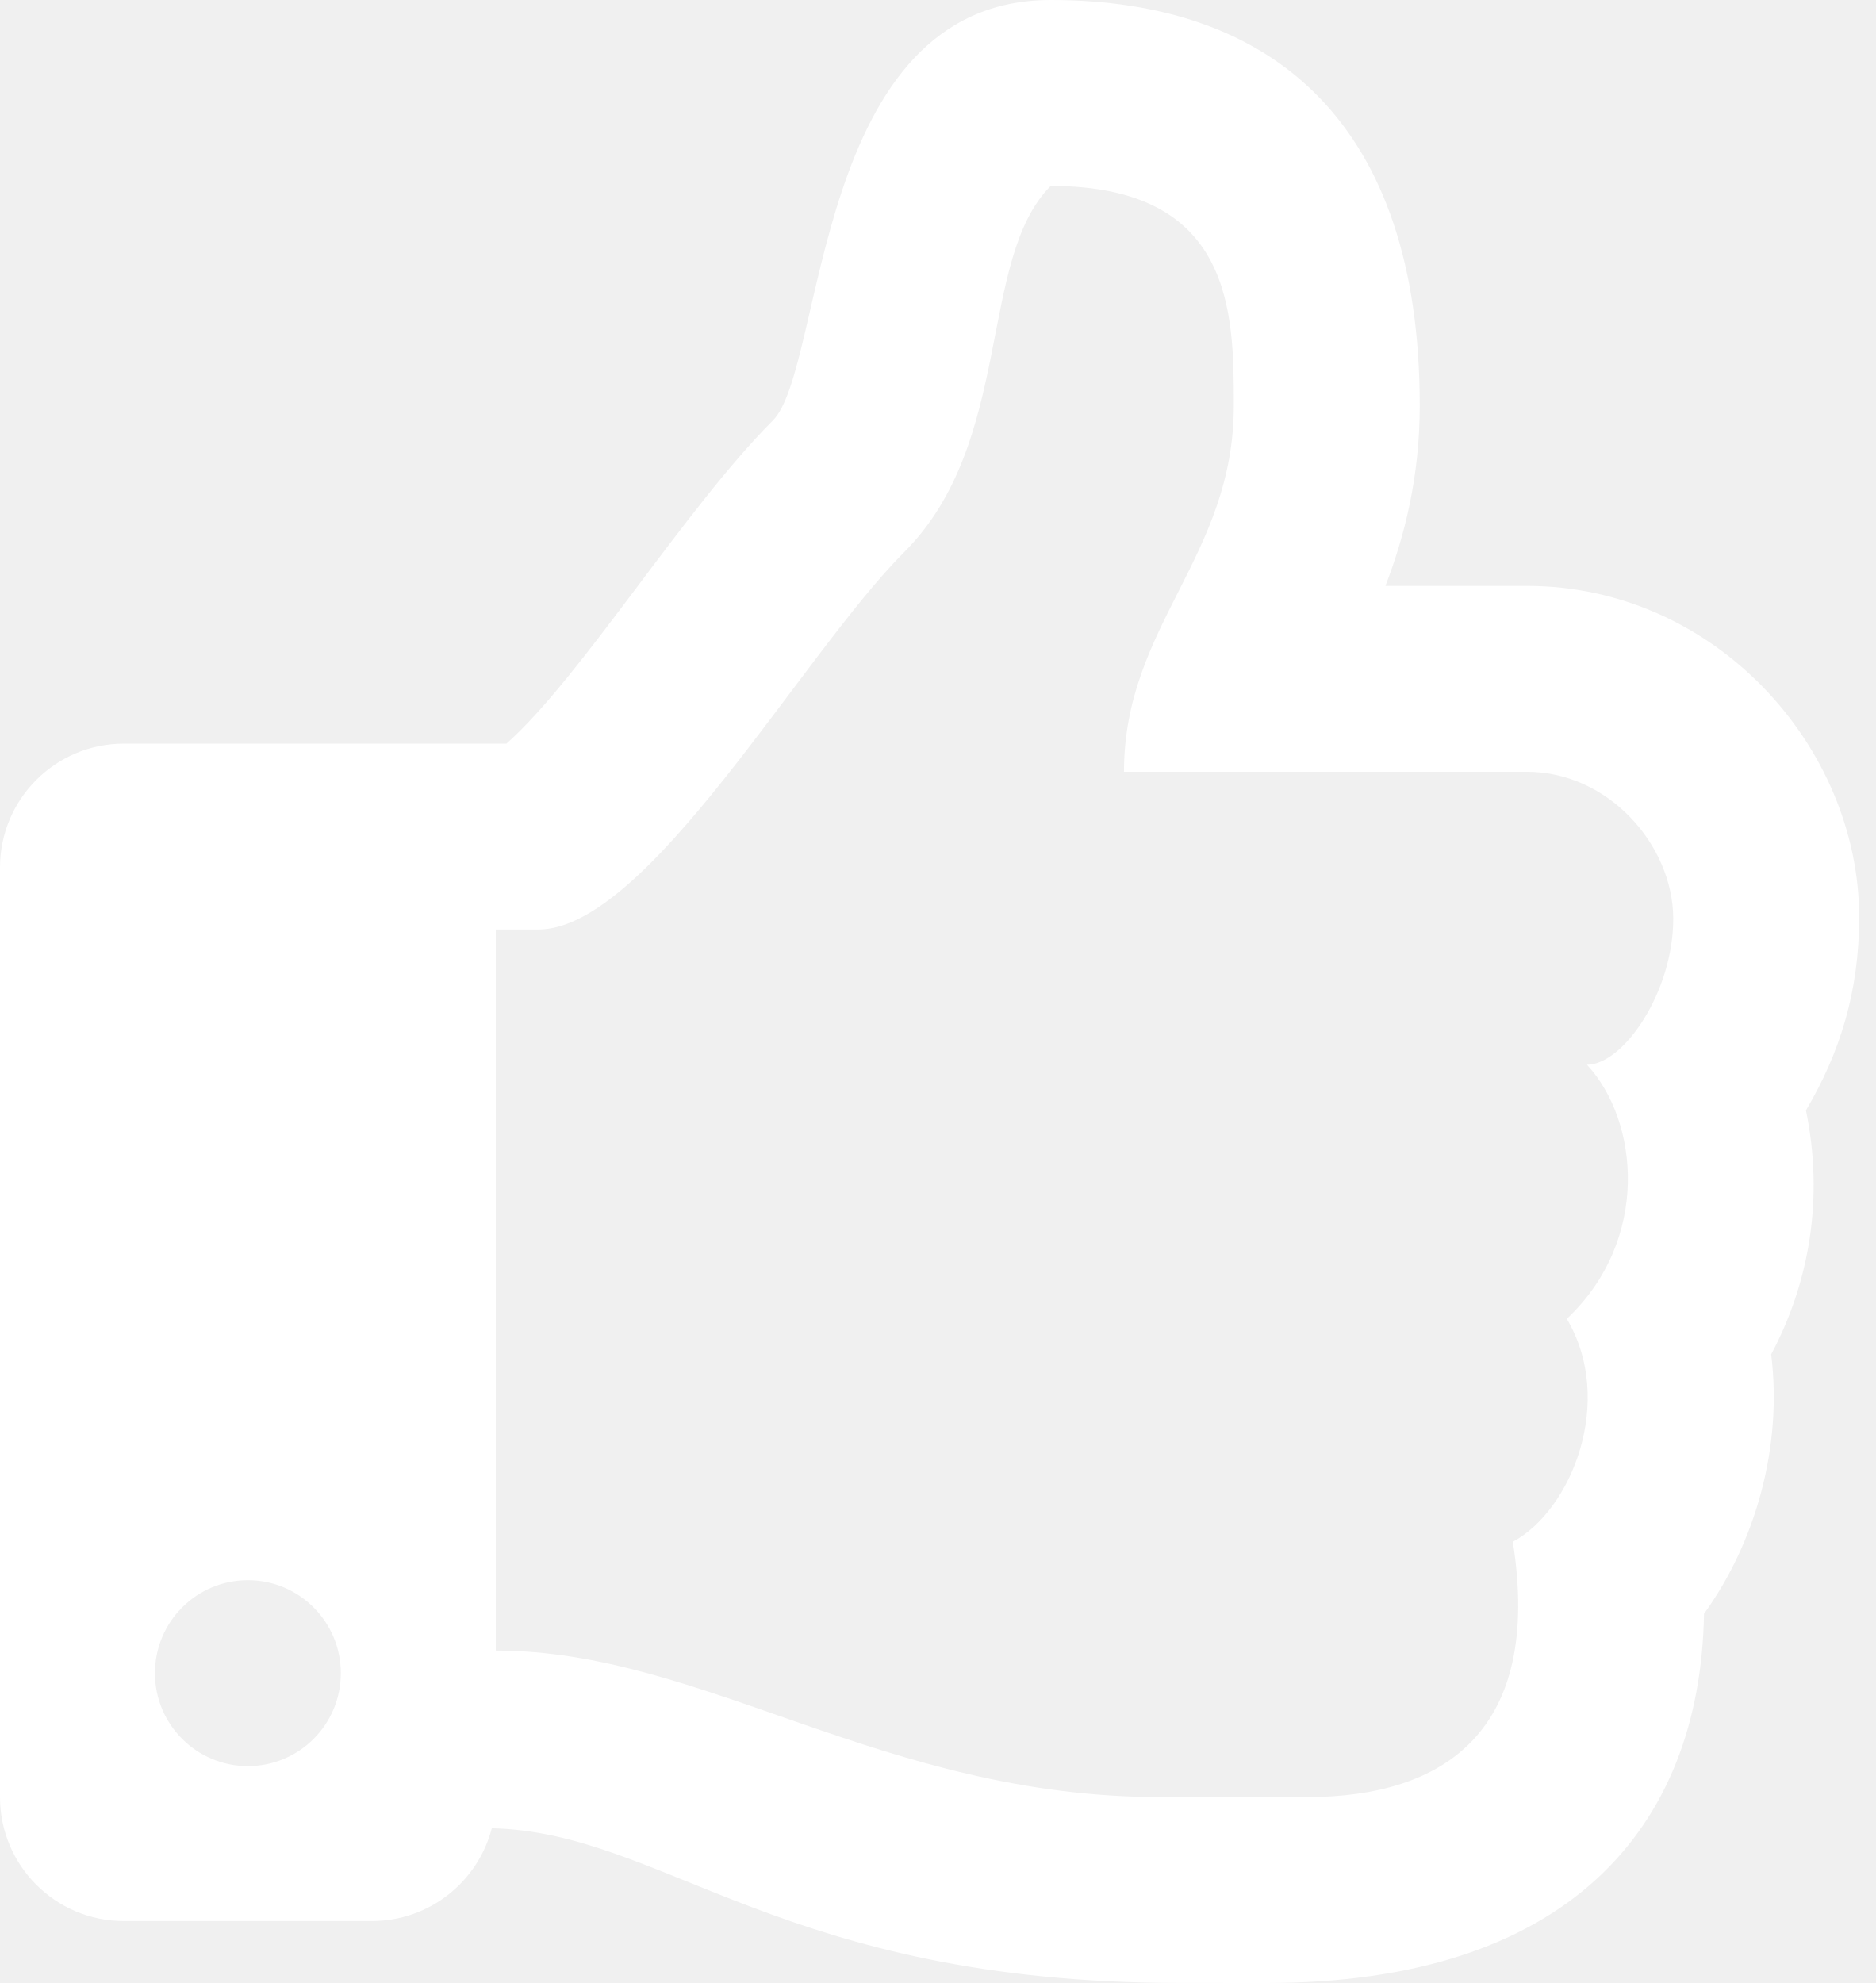
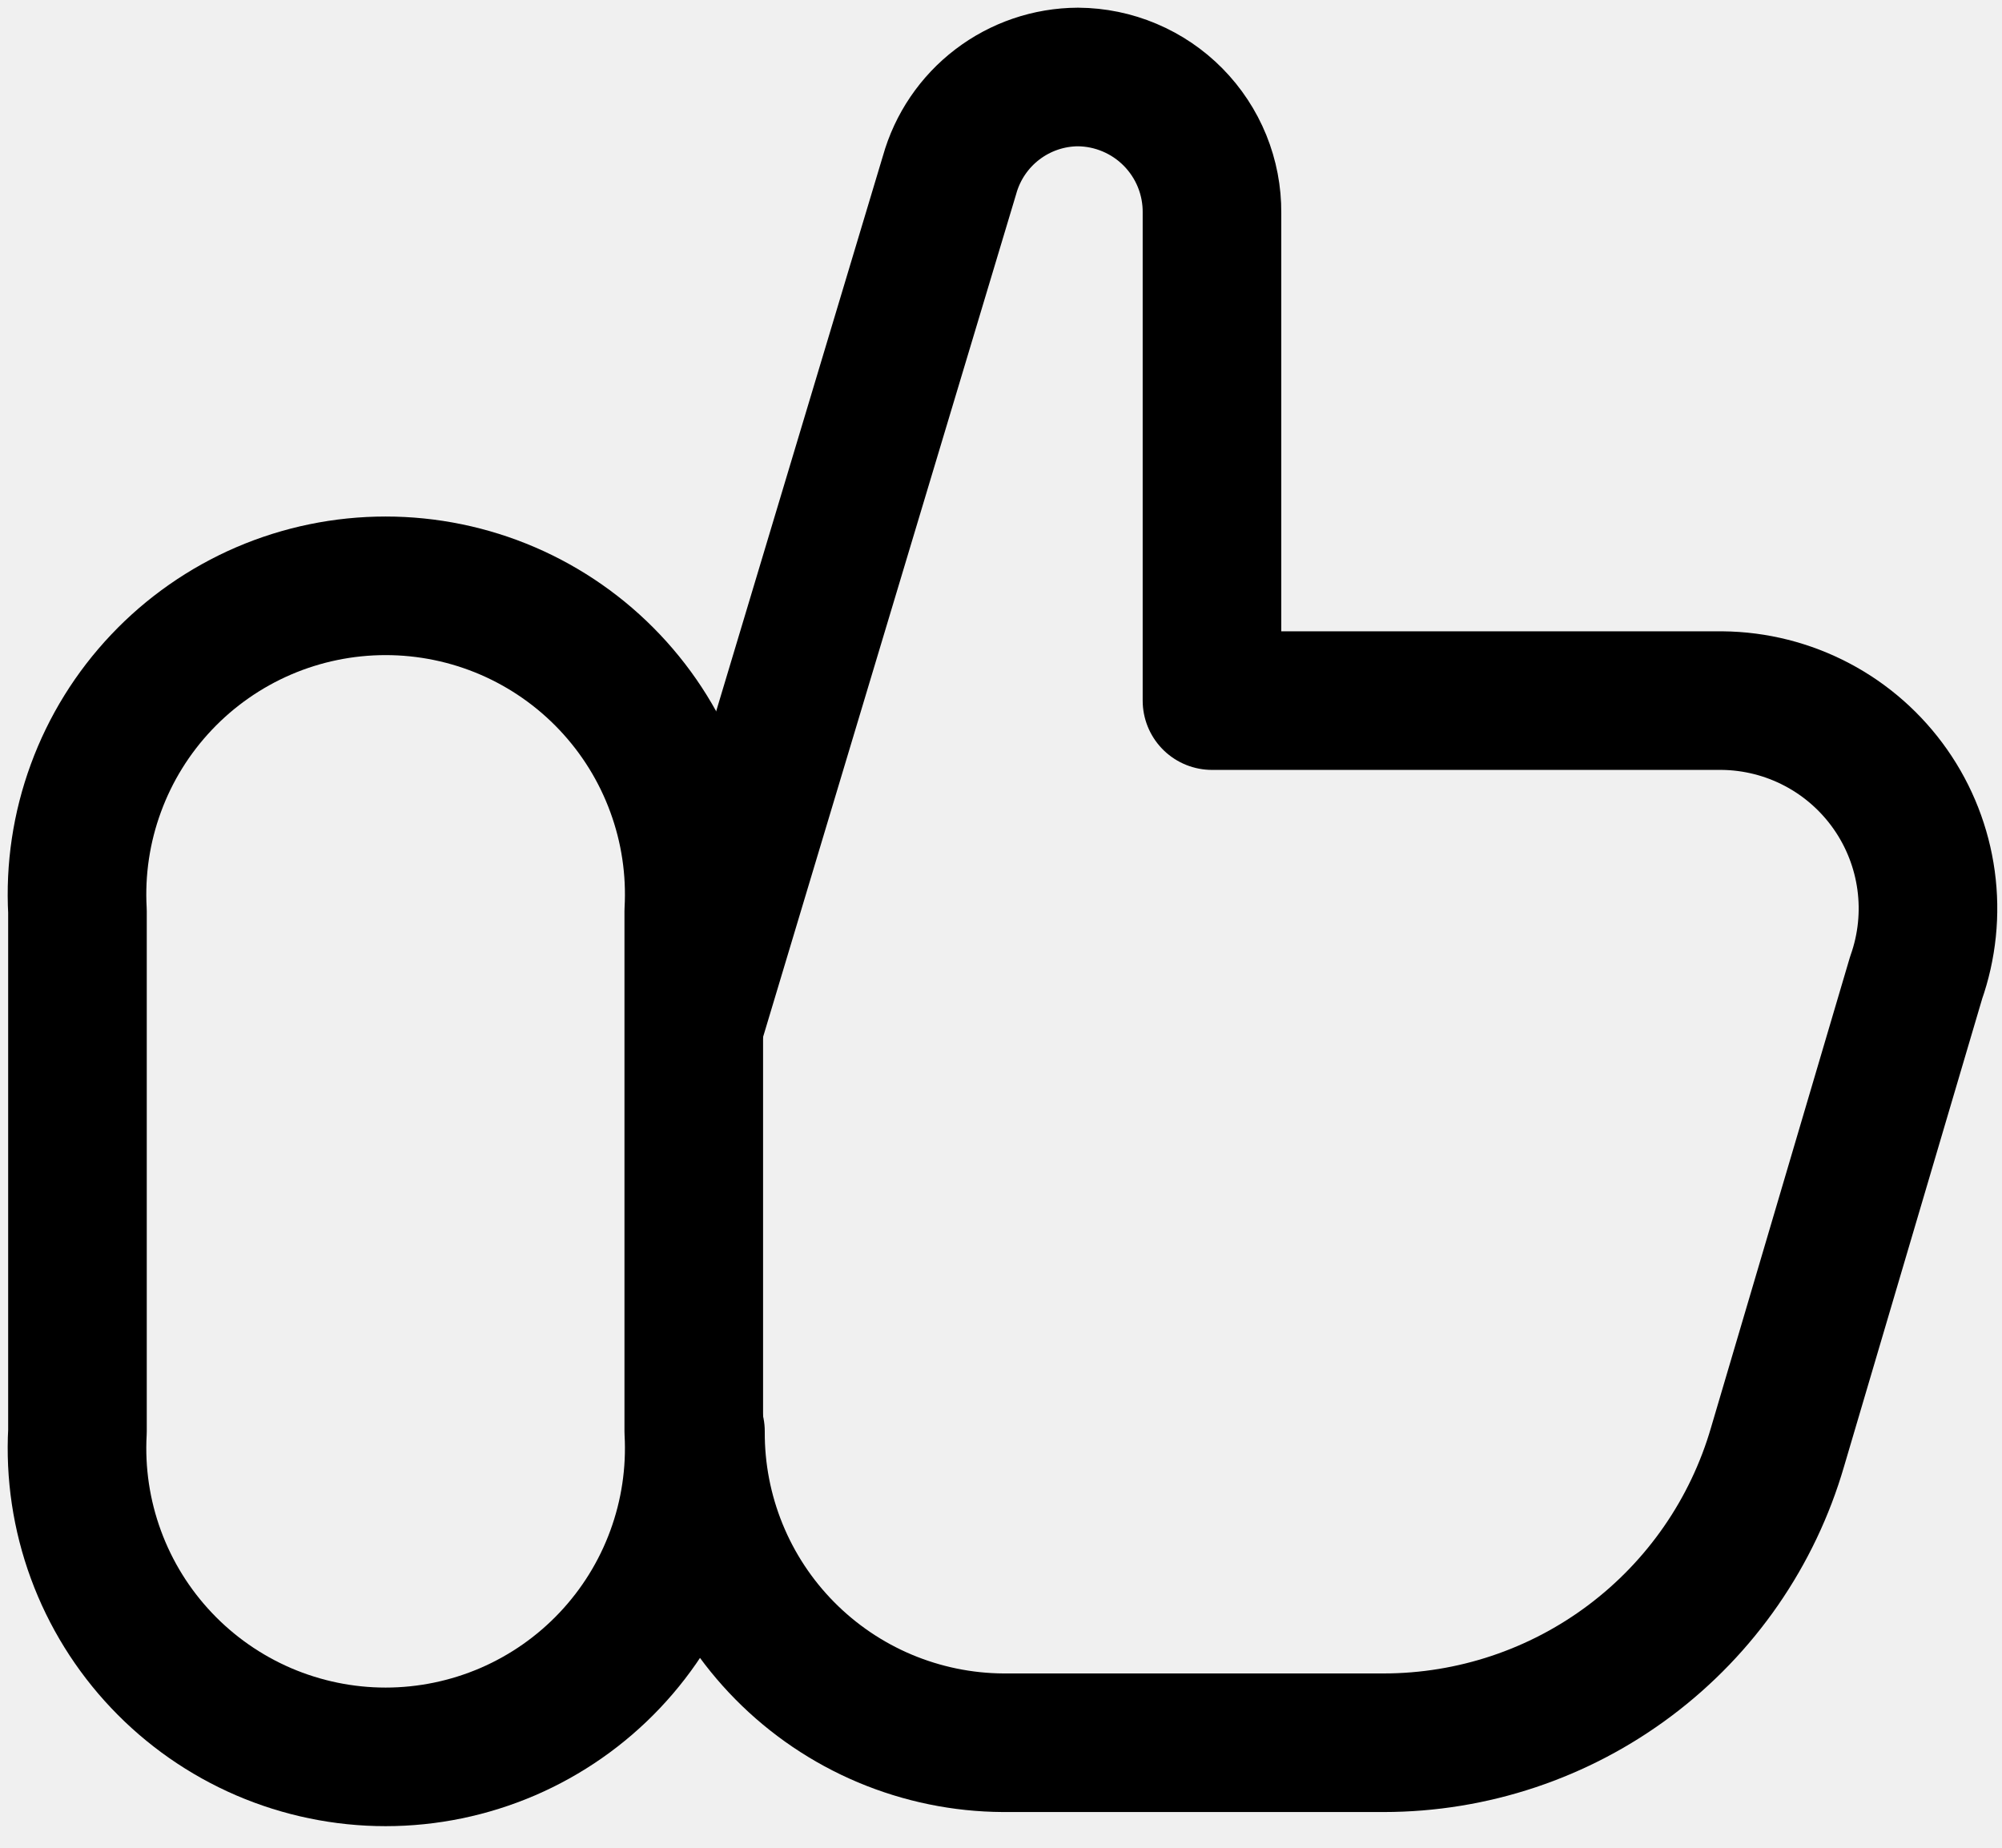
- <svg xmlns="http://www.w3.org/2000/svg" width="35" height="37" viewBox="0 0 35 37" fill="none">
-   <path d="M33.695 20.718C34.329 19.645 34.688 18.5 34.688 17.116C34.688 13.935 31.998 10.932 28.486 10.932H25.849C26.205 10.006 26.489 8.899 26.489 7.568C26.489 2.308 23.765 0 19.604 0C15.152 0 15.406 6.86 14.418 7.848C12.775 9.492 10.833 12.65 9.449 13.875H2.312C1.035 13.875 0 14.91 0 16.188V33.531C0 34.808 1.035 35.844 2.312 35.844H6.938C8.014 35.844 8.918 35.108 9.176 34.113C12.393 34.185 14.6 36.999 22.025 36.999C22.547 36.999 23.125 37 23.631 37C29.204 37 31.724 34.151 31.793 30.111C32.755 28.779 33.26 26.995 33.046 25.27C33.758 23.936 34.033 22.354 33.695 20.718ZM29.233 24.608C30.14 26.135 29.324 28.178 28.226 28.768C28.782 32.293 26.953 33.531 24.387 33.531H21.654C16.477 33.531 13.124 30.797 9.25 30.797V17.344H10.039C12.089 17.344 14.952 12.221 16.871 10.301C18.921 8.251 18.238 4.835 19.604 3.469C23.02 3.469 23.02 5.852 23.02 7.568C23.02 10.399 20.971 11.667 20.971 14.4H28.486C30.011 14.4 31.212 15.767 31.219 17.134C31.225 18.499 30.292 19.866 29.609 19.866C30.584 20.918 30.793 23.135 29.233 24.608ZM6.359 31.219C6.359 32.177 5.583 32.953 4.625 32.953C3.667 32.953 2.891 32.177 2.891 31.219C2.891 30.261 3.667 29.484 4.625 29.484C5.583 29.484 6.359 30.261 6.359 31.219Z" fill="white" />
+ <svg xmlns="http://www.w3.org/2000/svg" width="52" height="48" viewBox="0 0 52 48" fill="none">
+   <path d="M2.012 23.672C1.952 22.584 2.115 21.495 2.491 20.473C2.866 19.449 3.446 18.514 4.195 17.723C4.944 16.931 5.847 16.301 6.847 15.87C7.848 15.44 8.926 15.218 10.016 15.218C11.106 15.218 12.184 15.44 13.185 15.87C14.185 16.301 15.088 16.931 15.837 17.723C16.586 18.514 17.166 19.449 17.541 20.473C17.917 21.495 18.08 22.584 18.02 23.672V37.184C18.08 38.272 17.917 39.361 17.541 40.384C17.166 41.407 16.586 42.342 15.837 43.133C15.088 43.925 14.185 44.555 13.185 44.986C12.184 45.416 11.106 45.639 10.016 45.639C8.926 45.639 7.848 45.416 6.847 44.986C5.847 44.555 4.944 43.925 4.195 43.133C3.446 42.342 2.866 41.407 2.491 40.384C2.115 39.361 1.952 38.272 2.012 37.184V23.672Z" stroke="black" stroke-width="3.6" stroke-linecap="round" stroke-linejoin="round" />
+   <path d="M18.064 37.184C18.058 38.24 18.26 39.286 18.658 40.264C19.056 41.242 19.643 42.132 20.385 42.883C21.127 43.634 22.01 44.232 22.983 44.642C23.956 45.051 25 45.266 26.056 45.272H35.944C38.25 45.27 40.493 44.521 42.336 43.136C44.18 41.751 45.525 39.806 46.169 37.592L49.769 25.4C50.055 24.59 50.144 23.722 50.028 22.871C49.912 22.019 49.594 21.207 49.101 20.503C48.608 19.799 47.954 19.222 47.194 18.822C46.433 18.421 45.588 18.208 44.728 18.2H31.48V5.528C31.484 5.068 31.396 4.612 31.223 4.185C31.05 3.759 30.794 3.371 30.471 3.043C30.148 2.716 29.764 2.455 29.339 2.276C28.916 2.097 28.46 2.003 28 2C27.243 2.003 26.508 2.254 25.906 2.713C25.304 3.172 24.868 3.815 24.664 4.544L18.064 26.528" stroke="black" stroke-width="3.6" stroke-linecap="round" stroke-linejoin="round" />
</svg>
